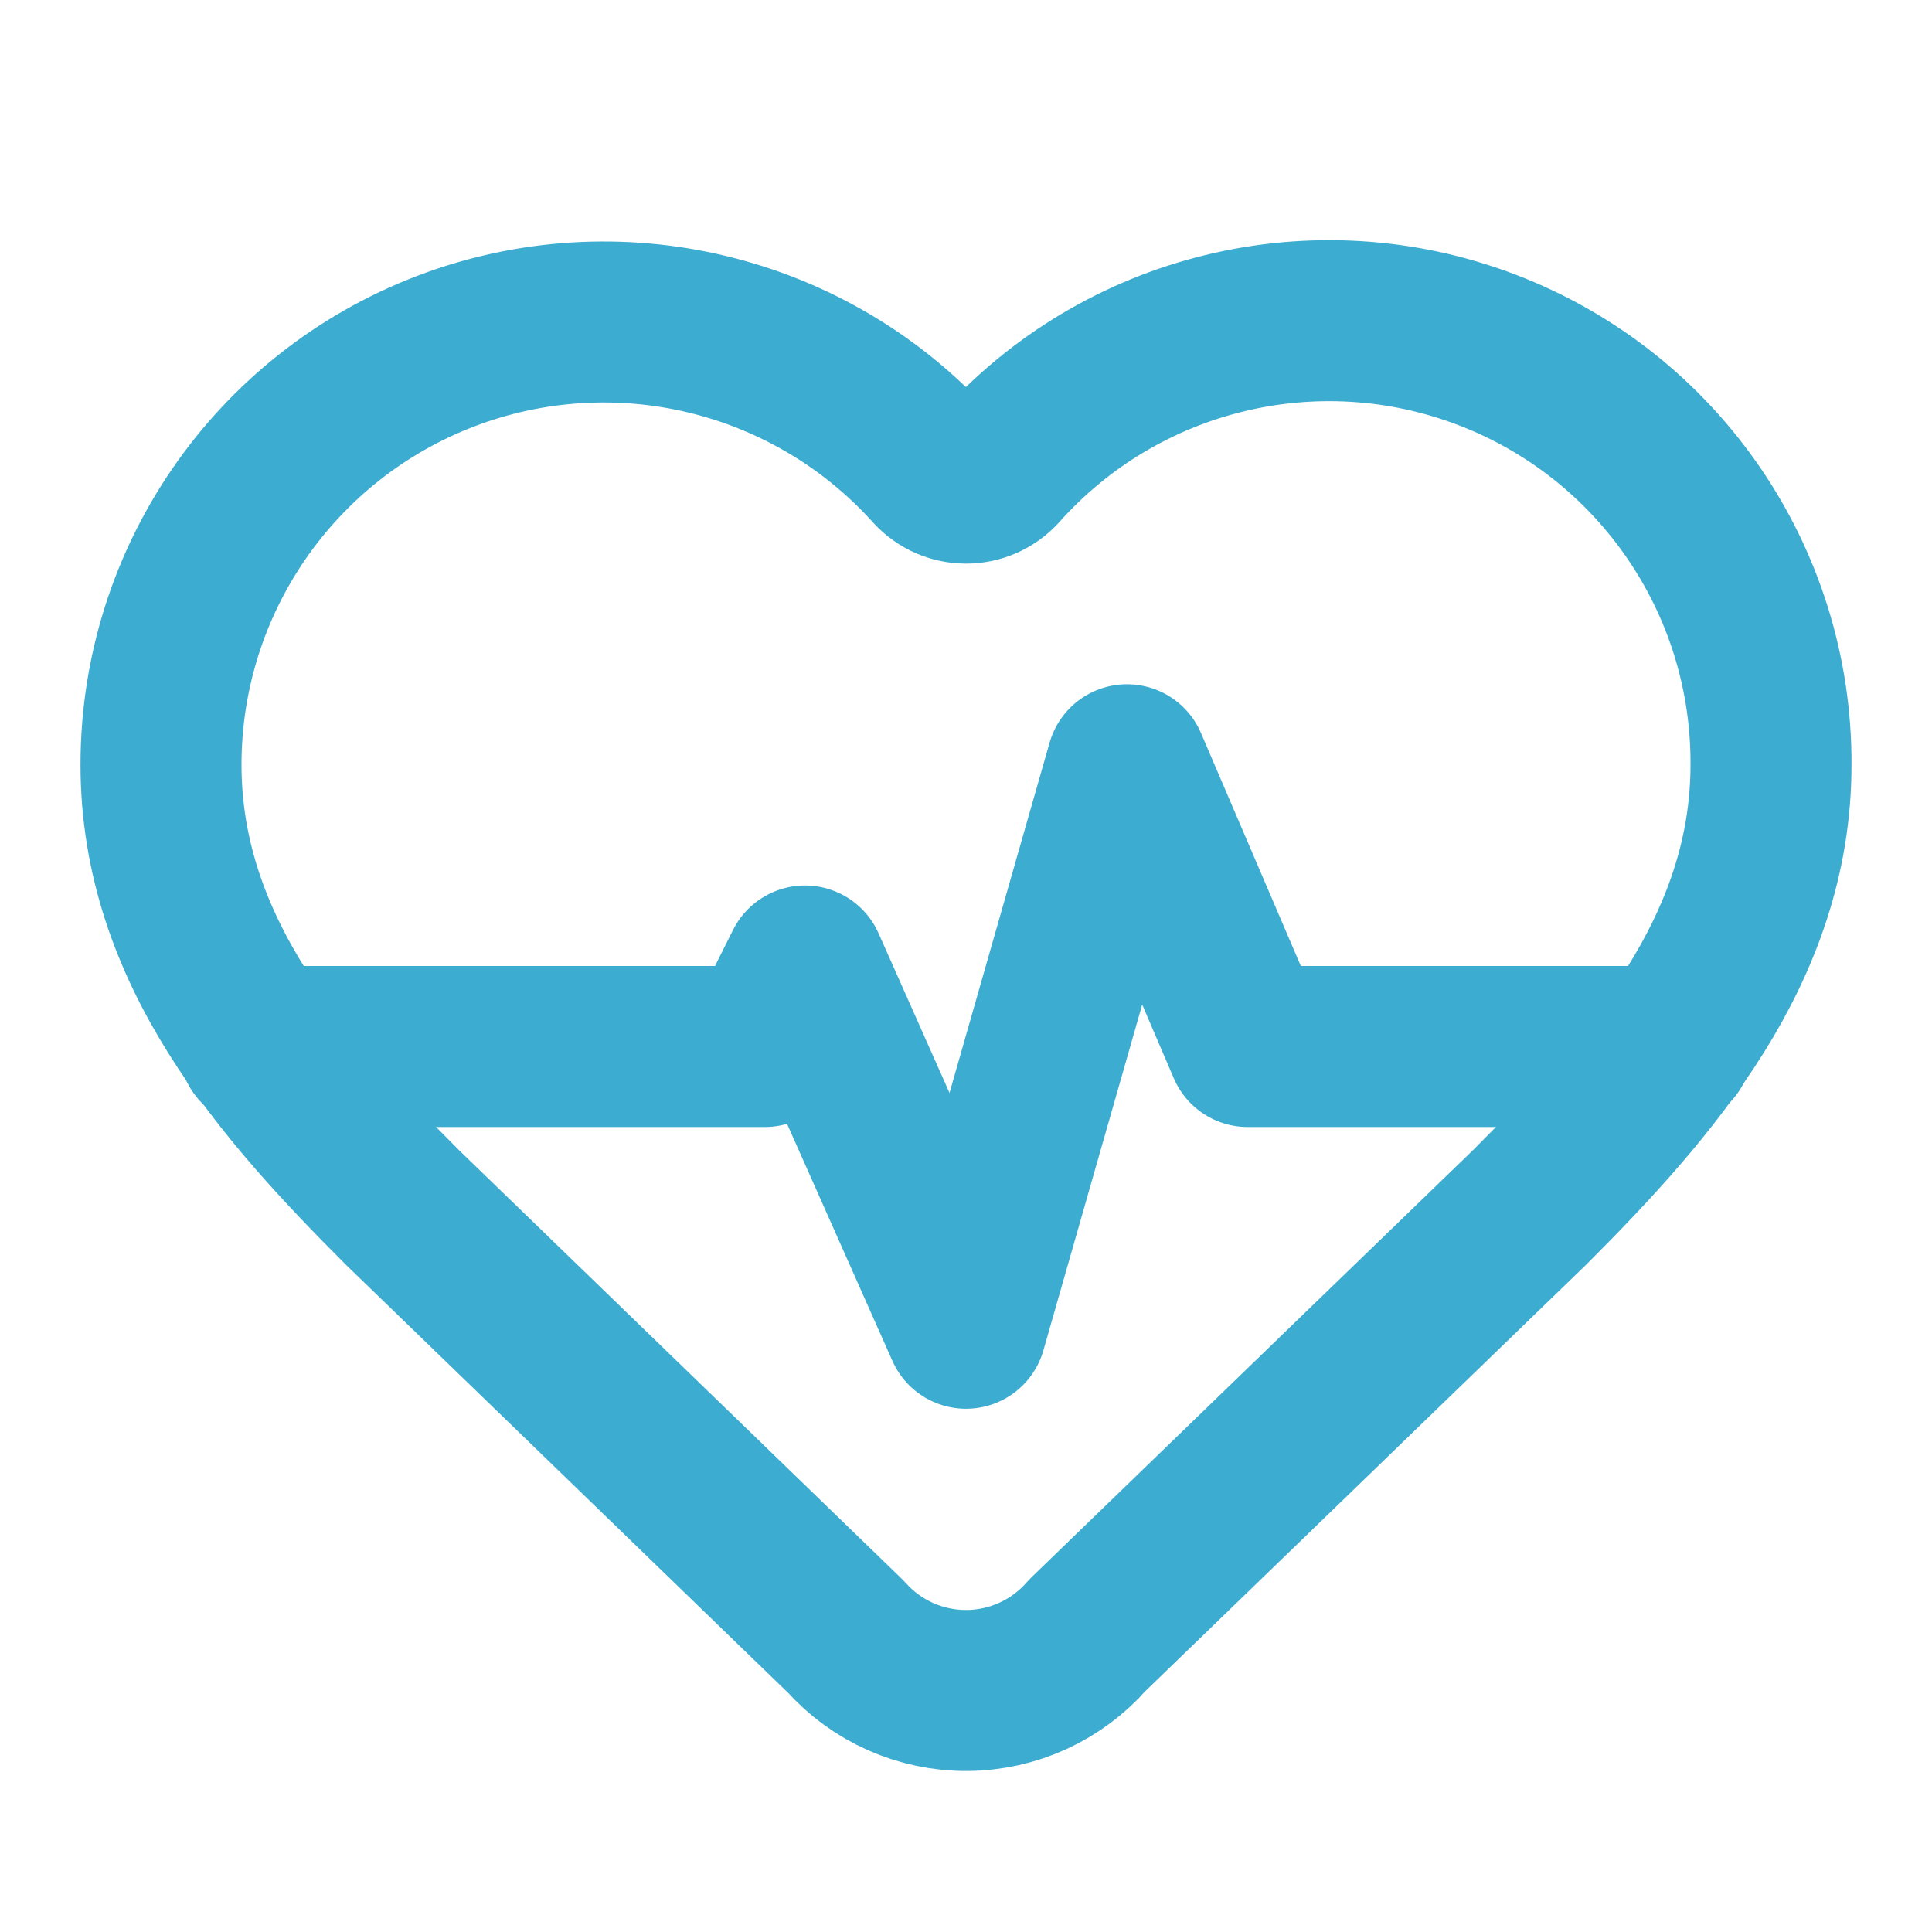
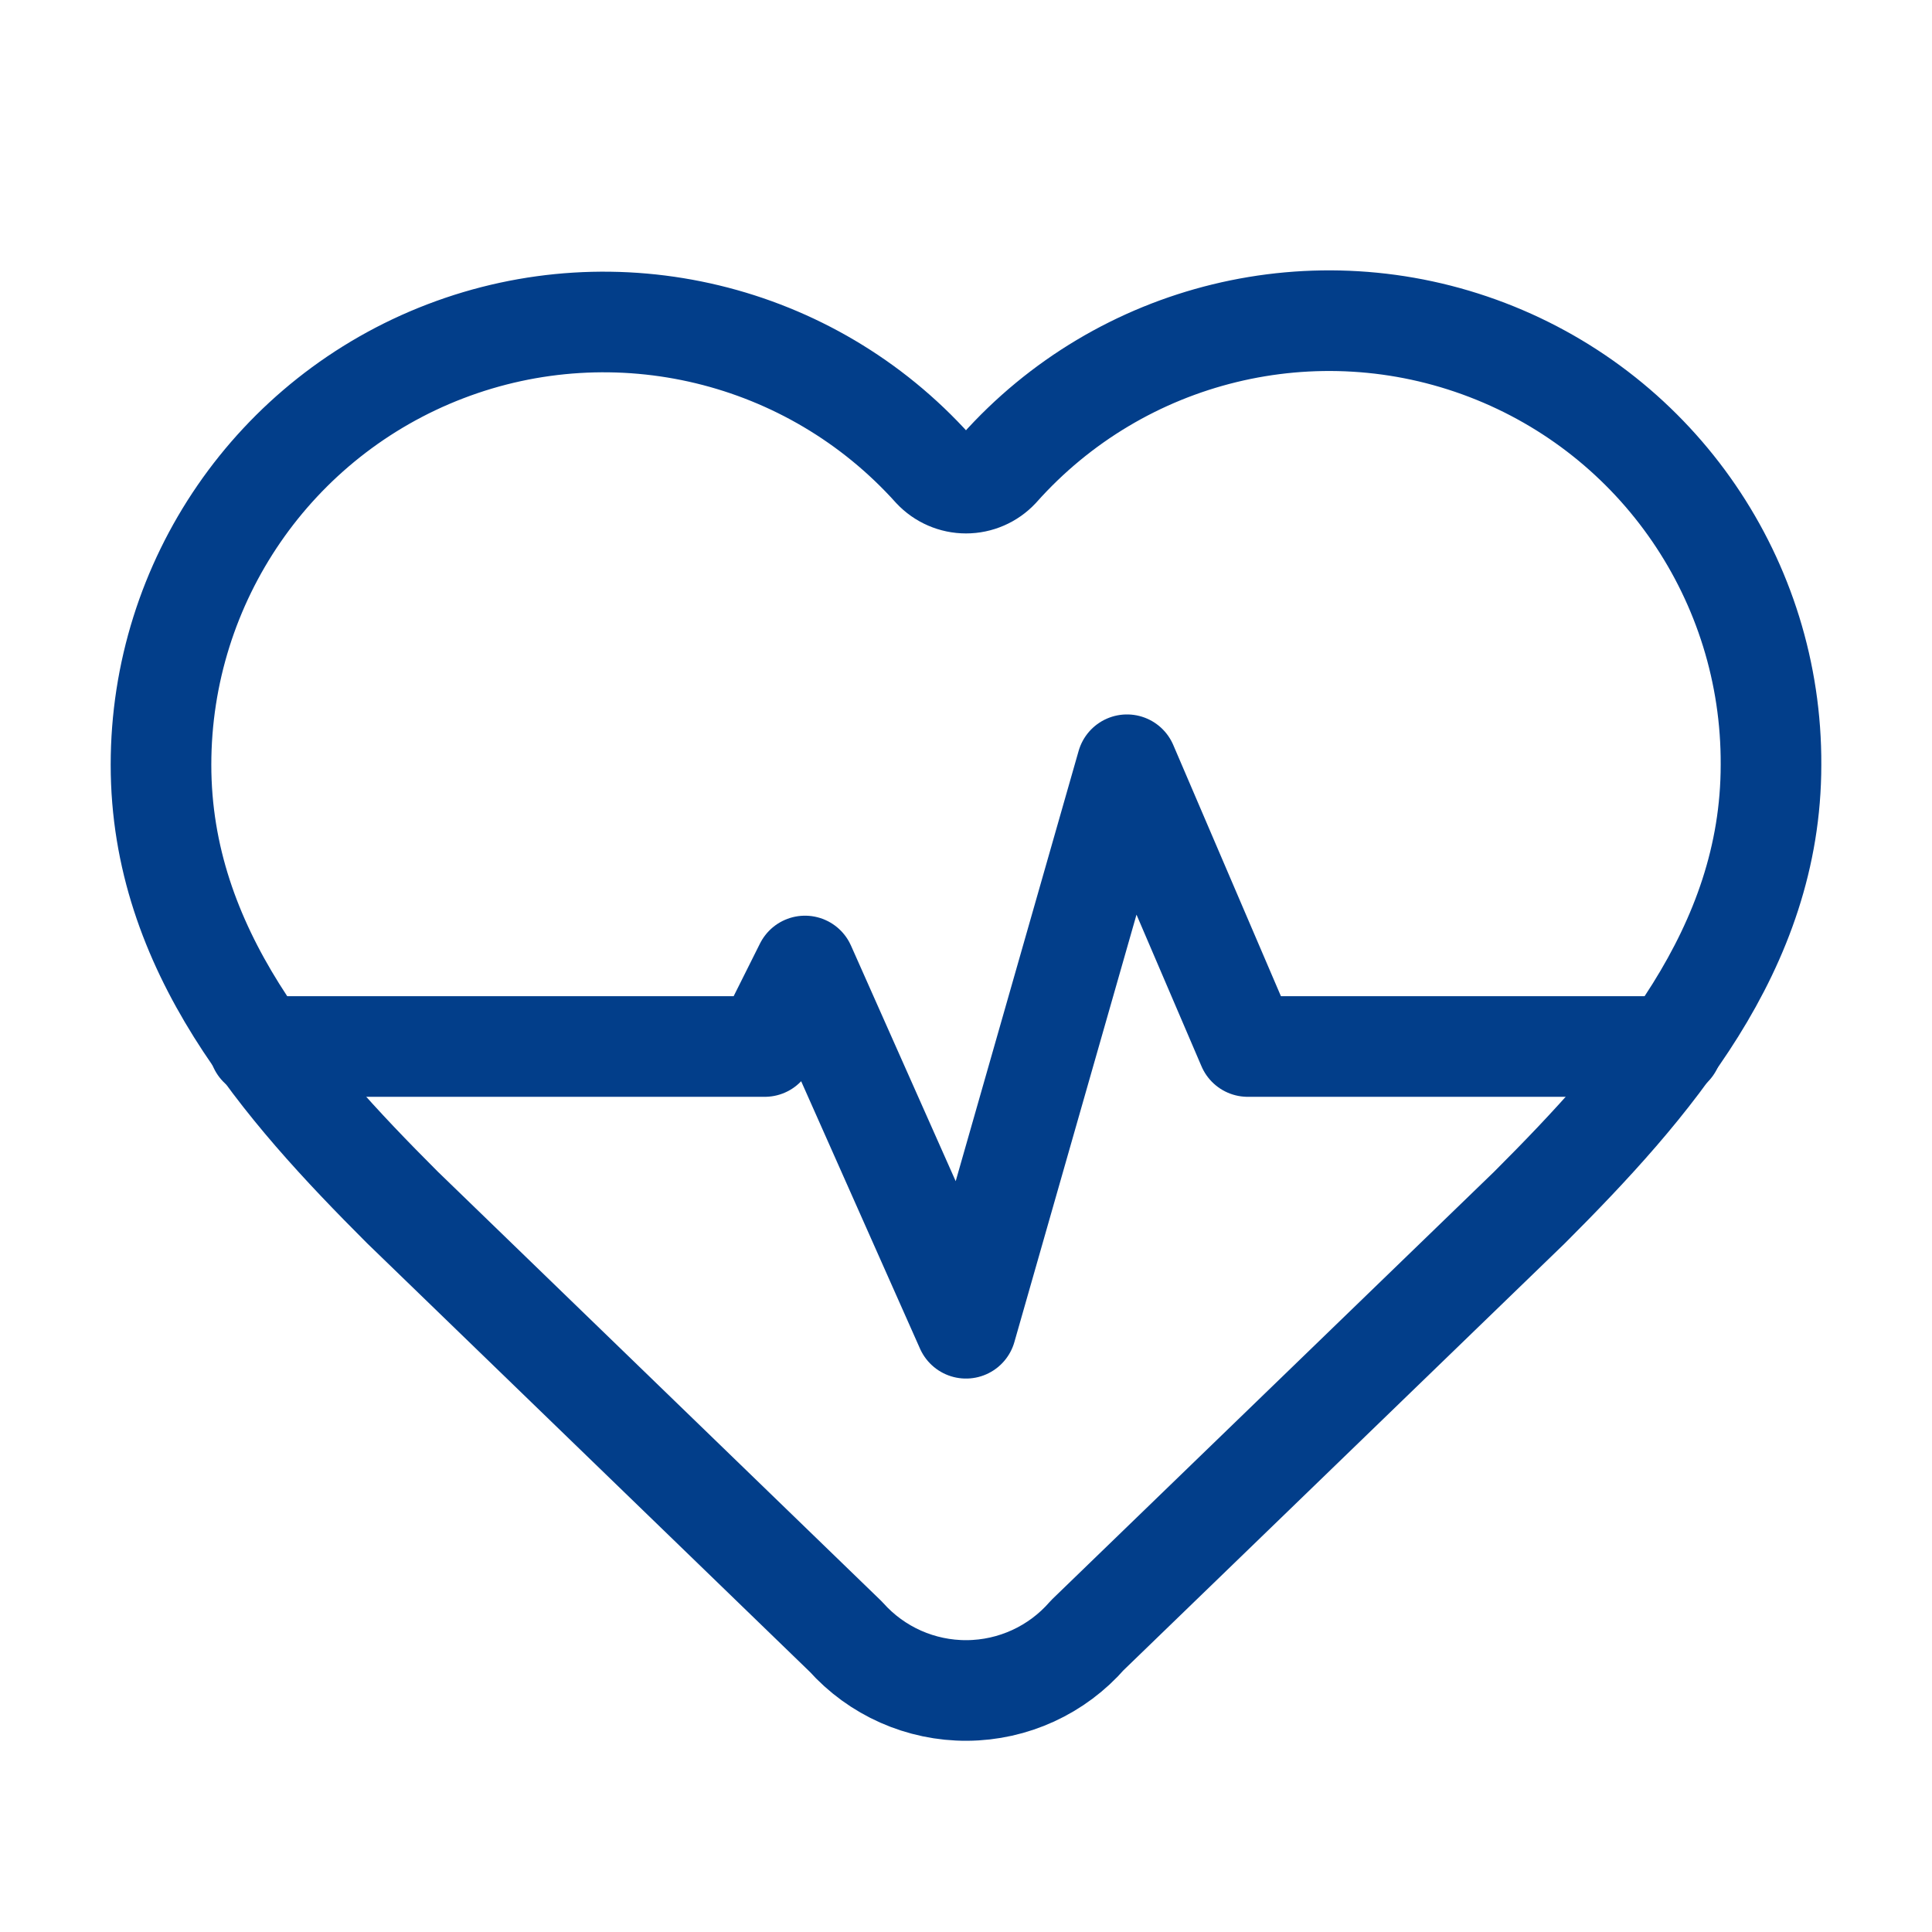
- <svg xmlns="http://www.w3.org/2000/svg" width="24" height="24" viewBox="0 0 24 24" fill="none" stroke="#3dacd1" stroke-width="2" stroke-linecap="round" stroke-linejoin="round" class="lucide lucide-heart-pulse-icon lucide-heart-pulse">
+ <svg xmlns="http://www.w3.org/2000/svg" width="100" height="100" viewBox="0 0 24 24" fill="none" stroke="#023e8a" stroke-width="1.25" stroke-linecap="round" stroke-linejoin="round" class="lucide lucide-heart-pulse-icon lucide-heart-pulse">
  <path d="M2 9.5a5.5 5.5 0 0 1 9.591-3.676.56.56 0 0 0 .818 0A5.49 5.49 0 0 1 22 9.5c0 2.29-1.5 4-3 5.5l-5.492 5.313a2 2 0 0 1-3 .019L5 15c-1.5-1.5-3-3.2-3-5.5" />
  <path d="M3.22 13H9.5l.5-1 2 4.5 2-7 1.5 3.5h5.27" />
</svg>
